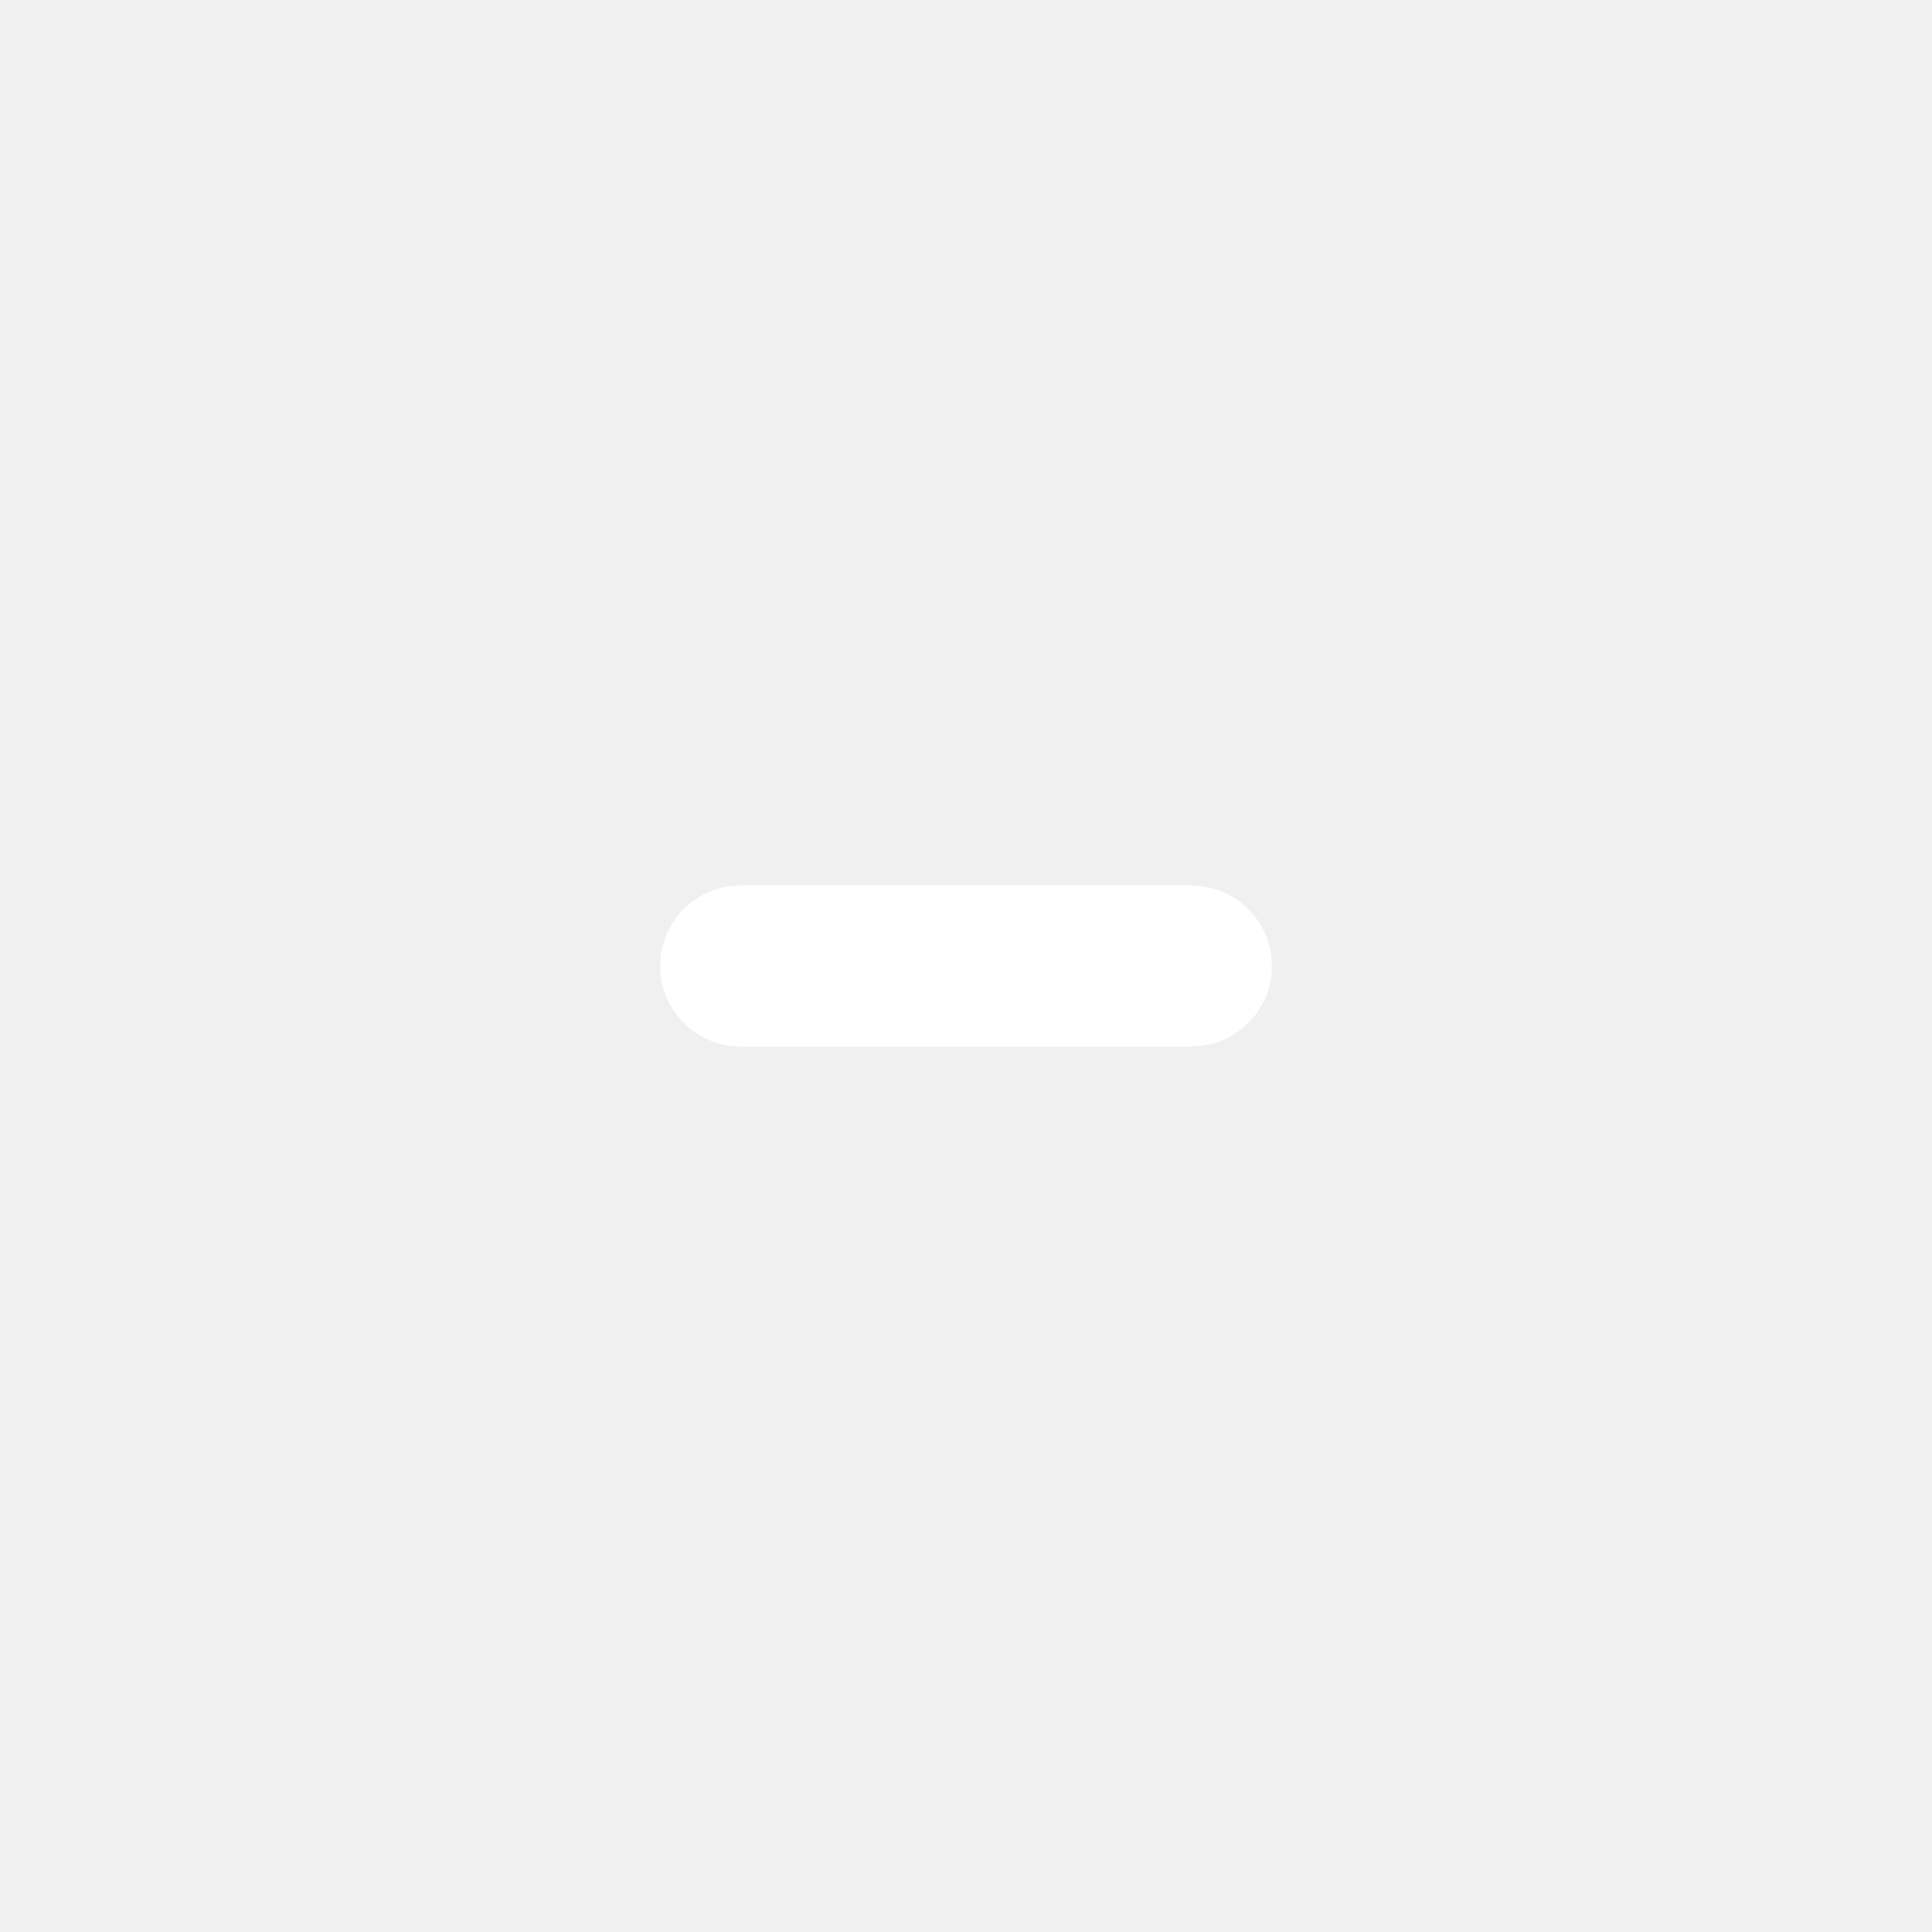
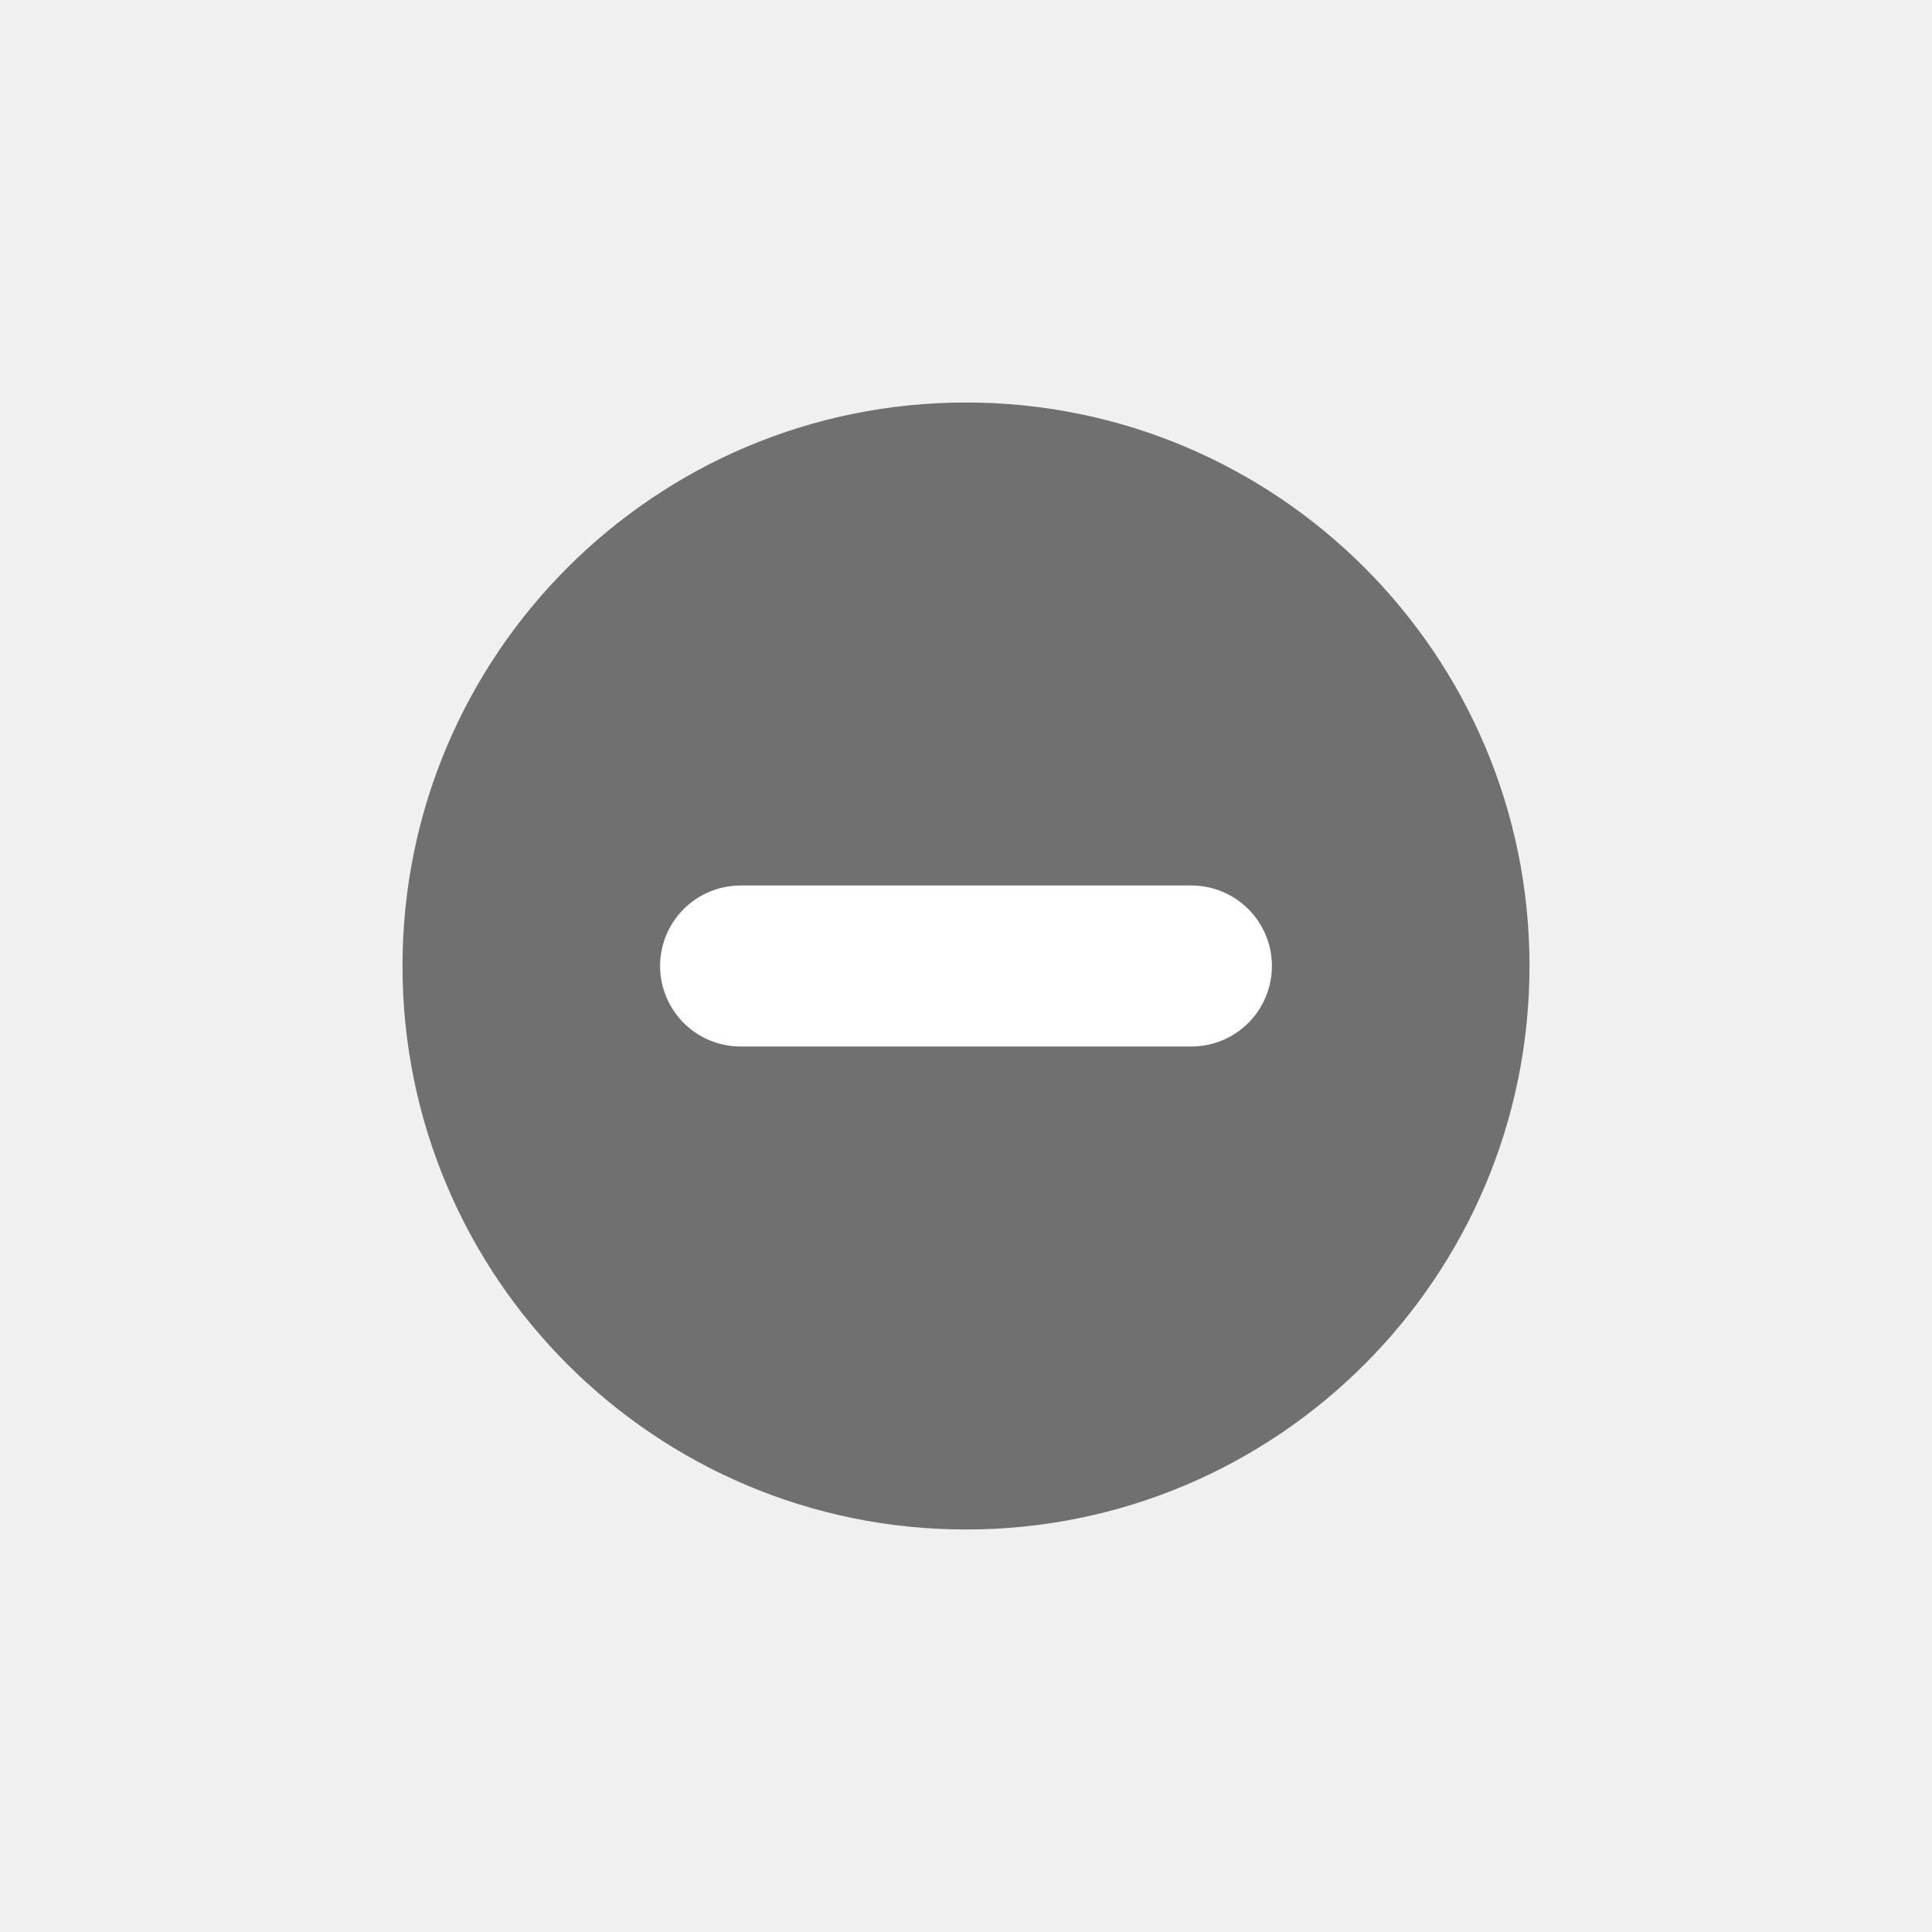
<svg xmlns="http://www.w3.org/2000/svg" width="current" height="current" viewBox="0 0 24 24" fill="none">
-   <path d="M12 19C15.866 19 19 15.866 19 12C19 8.134 15.866 5 12 5C8.134 5 5 8.134 5 12C5 15.866 8.134 19 12 19Z" fill="current" />
+   <path d="M12 19C15.866 19 19 15.866 19 12C19 8.134 15.866 5 12 5C8.134 5 5 8.134 5 12C5 15.866 8.134 19 12 19Z" fill="#707070" />
  <path d="M9.2 12H14.8" stroke="white" stroke-width="2" stroke-linecap="round" stroke-linejoin="round" />
</svg>
